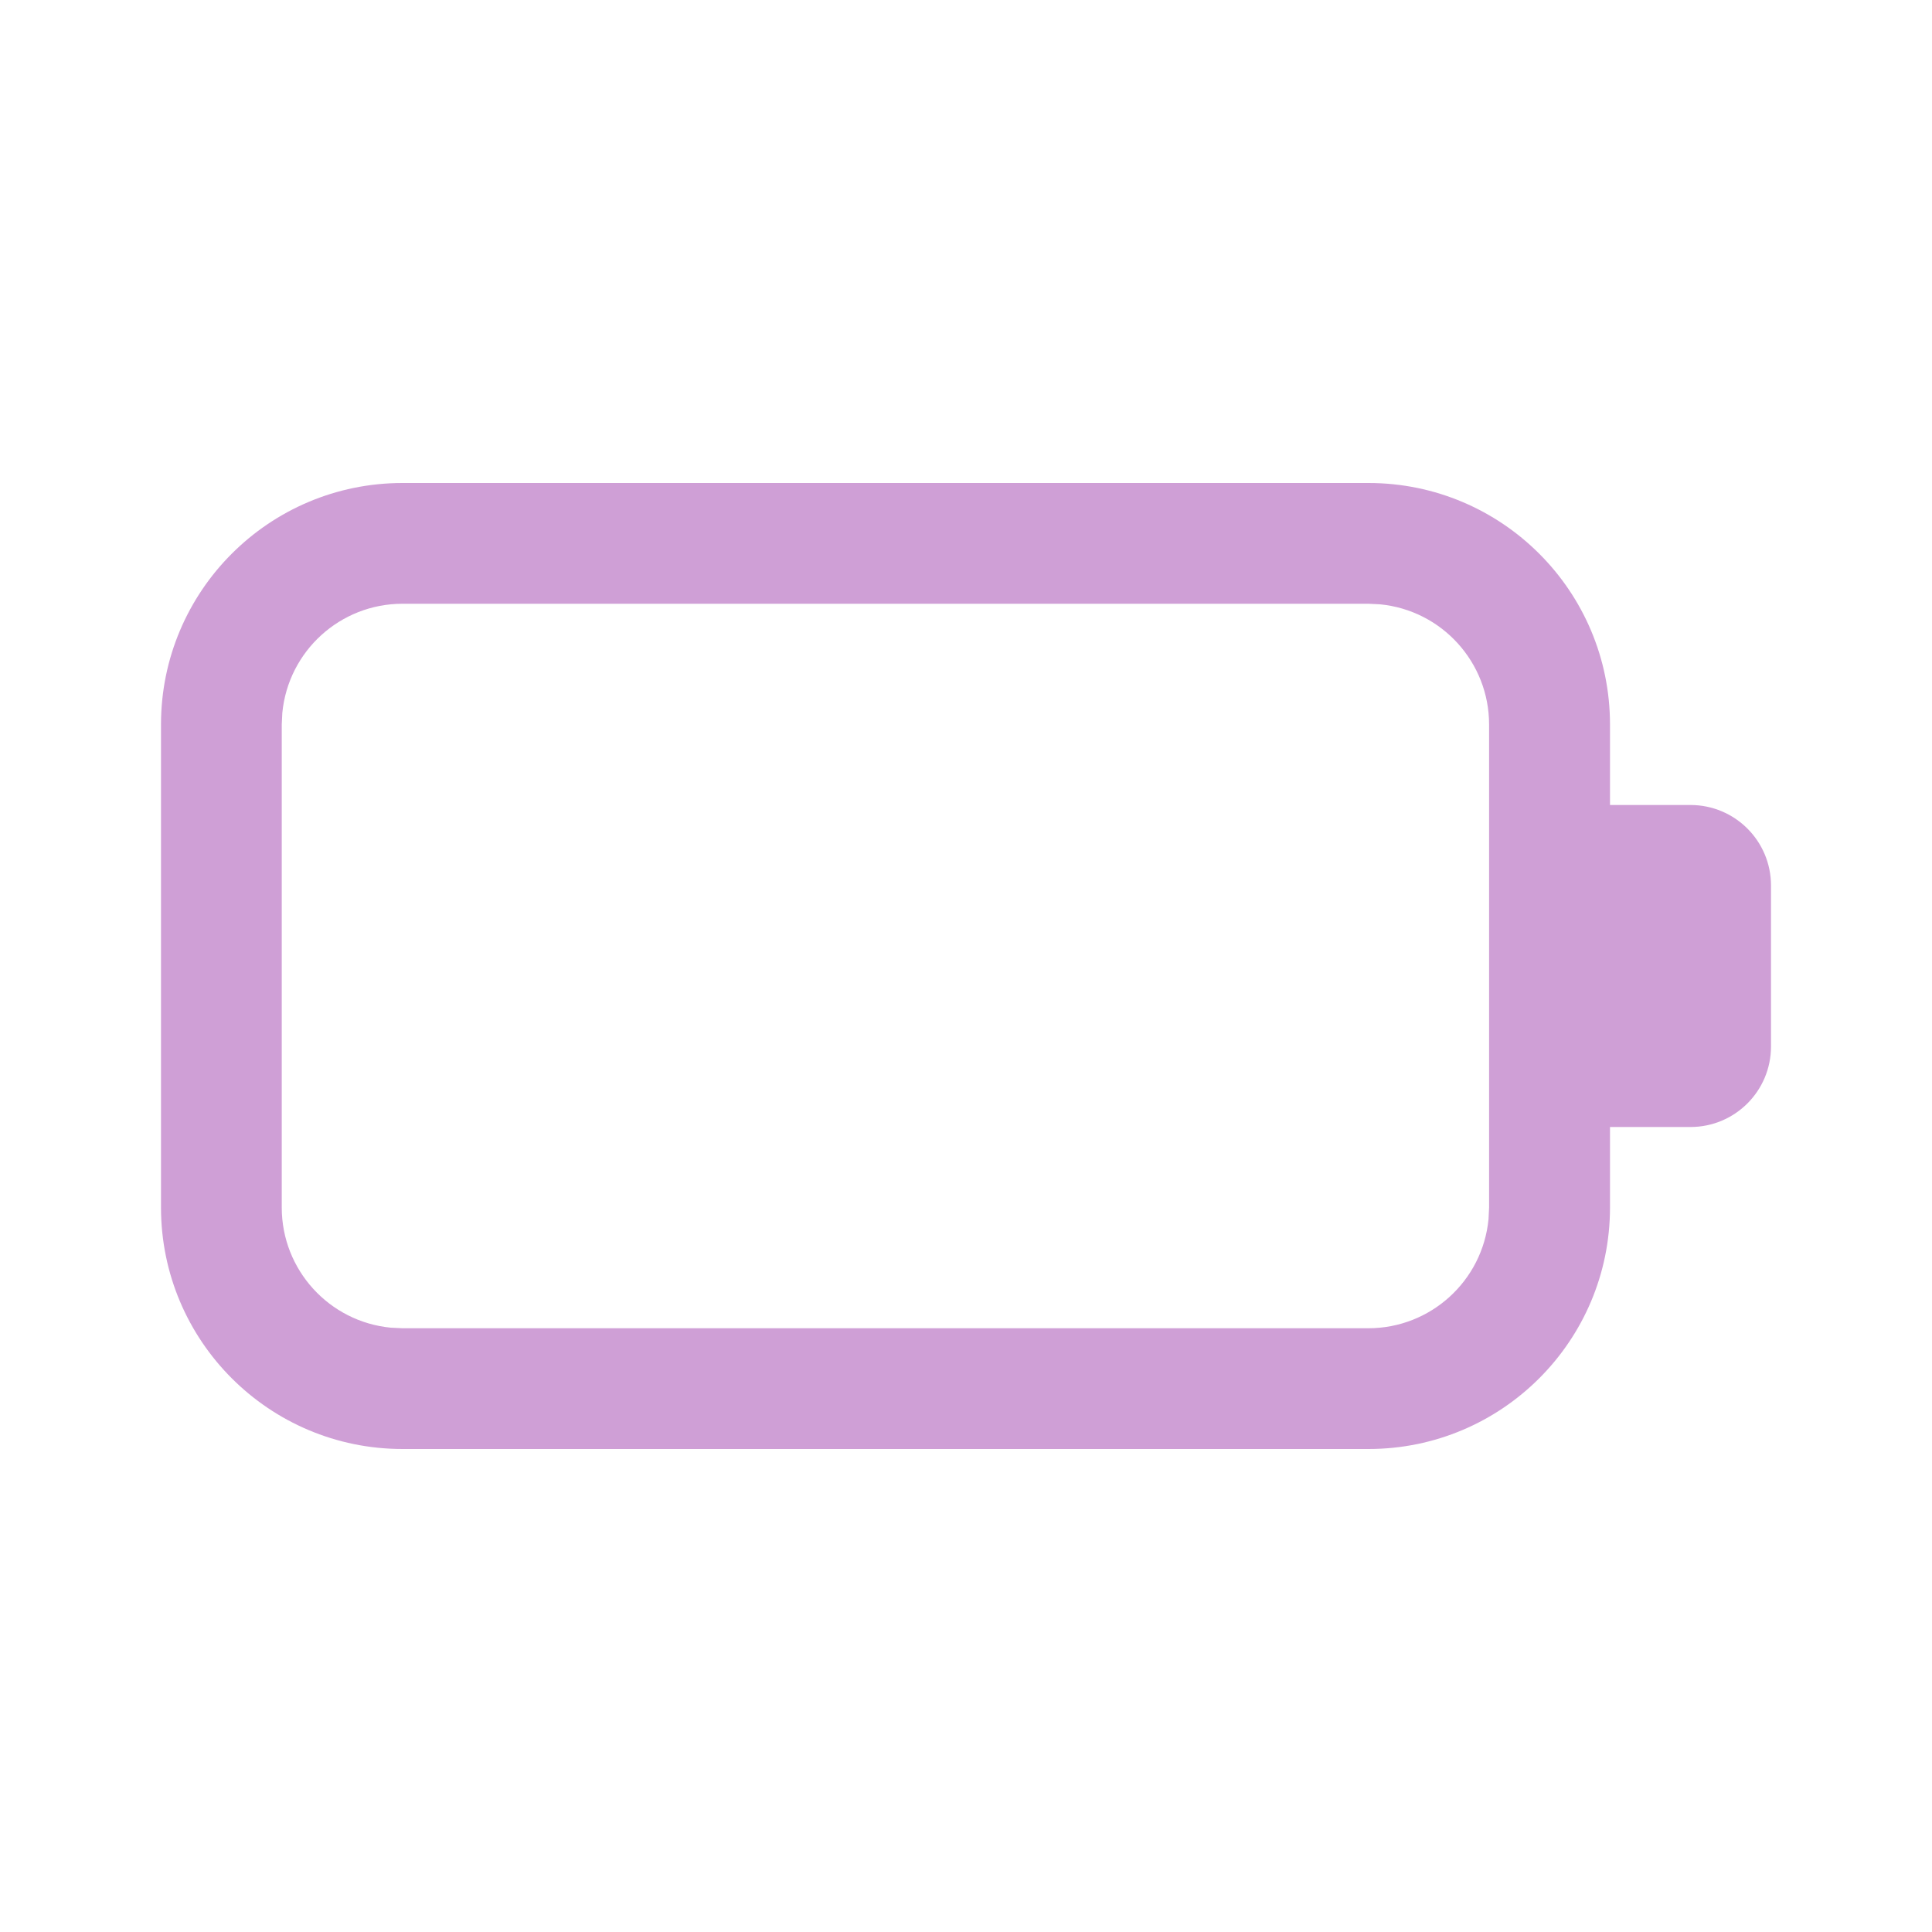
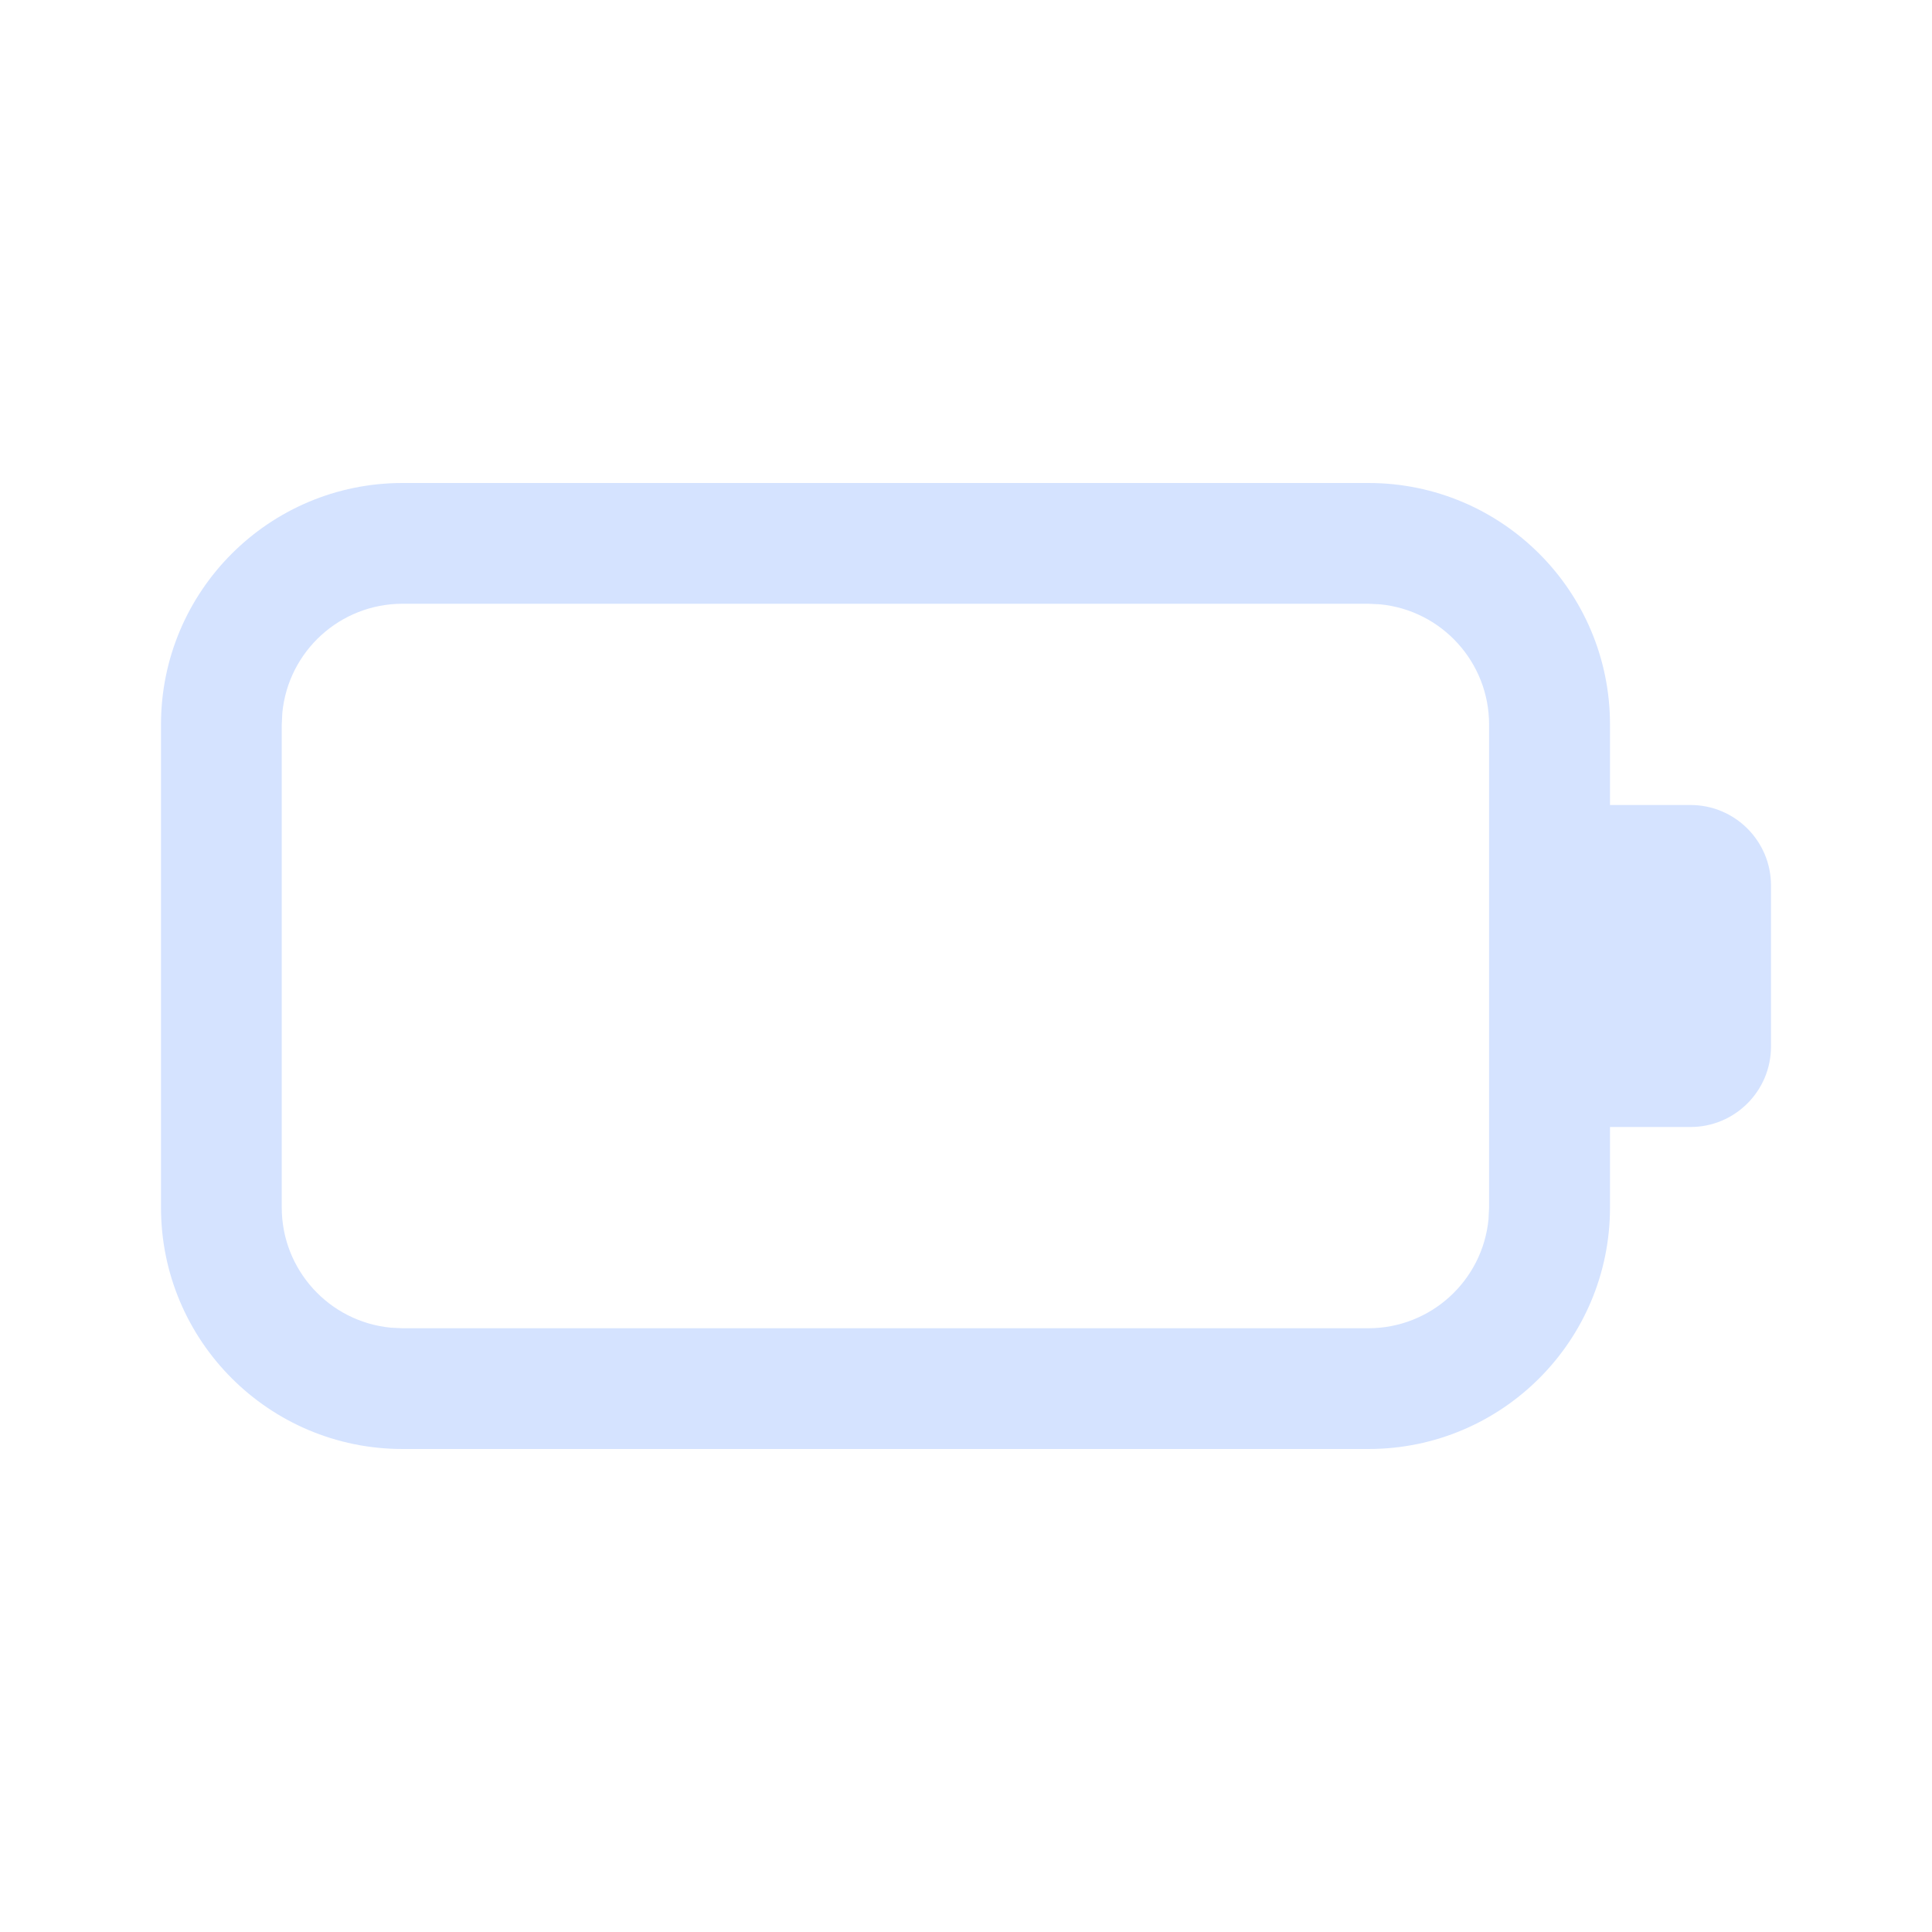
<svg xmlns="http://www.w3.org/2000/svg" width="24" height="24" fill="none" viewBox="0 0 24 24">
-   <path d="M17 6a3 3 0 0 1 3 3v1h1a1 1 0 0 1 1 1v2a1 1 0 0 1-1 1h-1v1a3 3 0 0 1-3 3H5a3 3 0 0 1-3-3V9a3 3 0 0 1 3-3h12Zm-.002 1.5H5a1.5 1.5 0 0 0-1.493 1.356L3.5 9v6a1.5 1.5 0 0 0 1.355 1.493L5 16.5h11.998a1.5 1.5 0 0 0 1.493-1.355l.007-.145V9a1.5 1.5 0 0 0-1.355-1.493l-.145-.007Z" fill="#cf9fd6" />
+   <path d="M17 6a3 3 0 0 1 3 3v1h1a1 1 0 0 1 1 1v2a1 1 0 0 1-1 1h-1v1a3 3 0 0 1-3 3H5a3 3 0 0 1-3-3V9a3 3 0 0 1 3-3h12Zm-.002 1.5H5a1.5 1.5 0 0 0-1.493 1.356L3.5 9v6a1.5 1.5 0 0 0 1.355 1.493L5 16.5h11.998a1.5 1.5 0 0 0 1.493-1.355l.007-.145V9a1.5 1.5 0 0 0-1.355-1.493l-.145-.007Z" fill="#d5e3ff" />
</svg>
